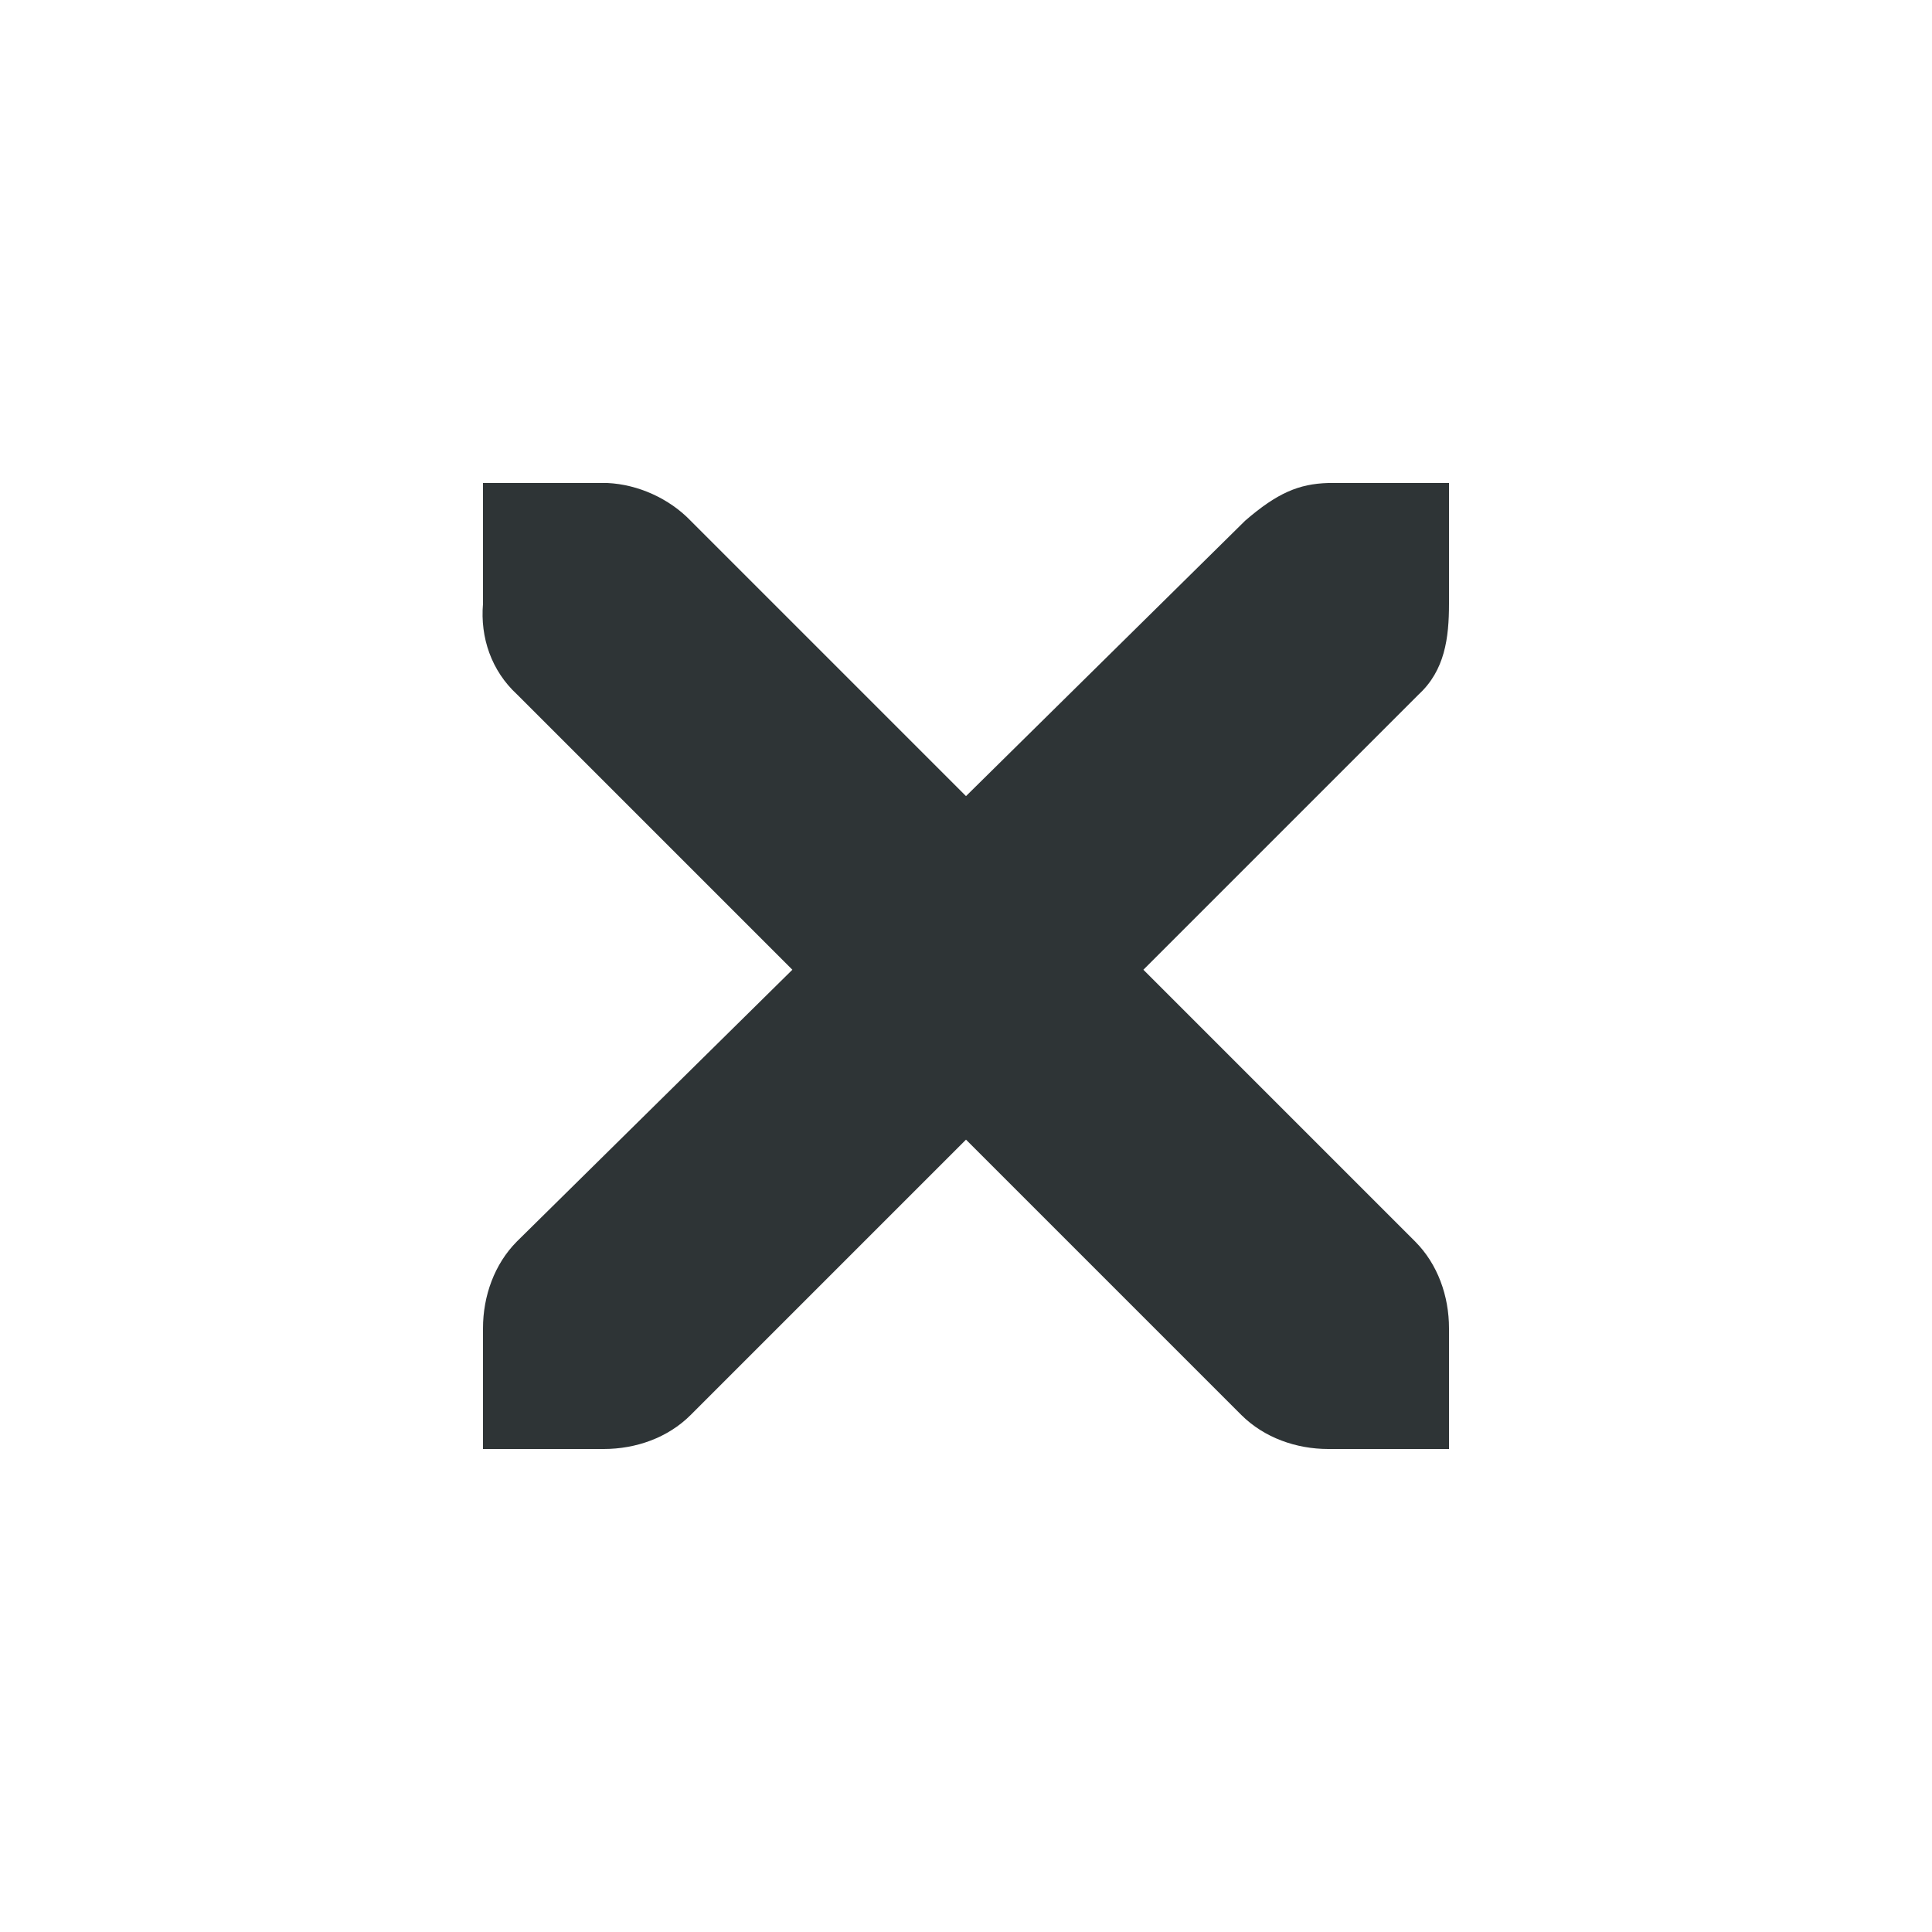
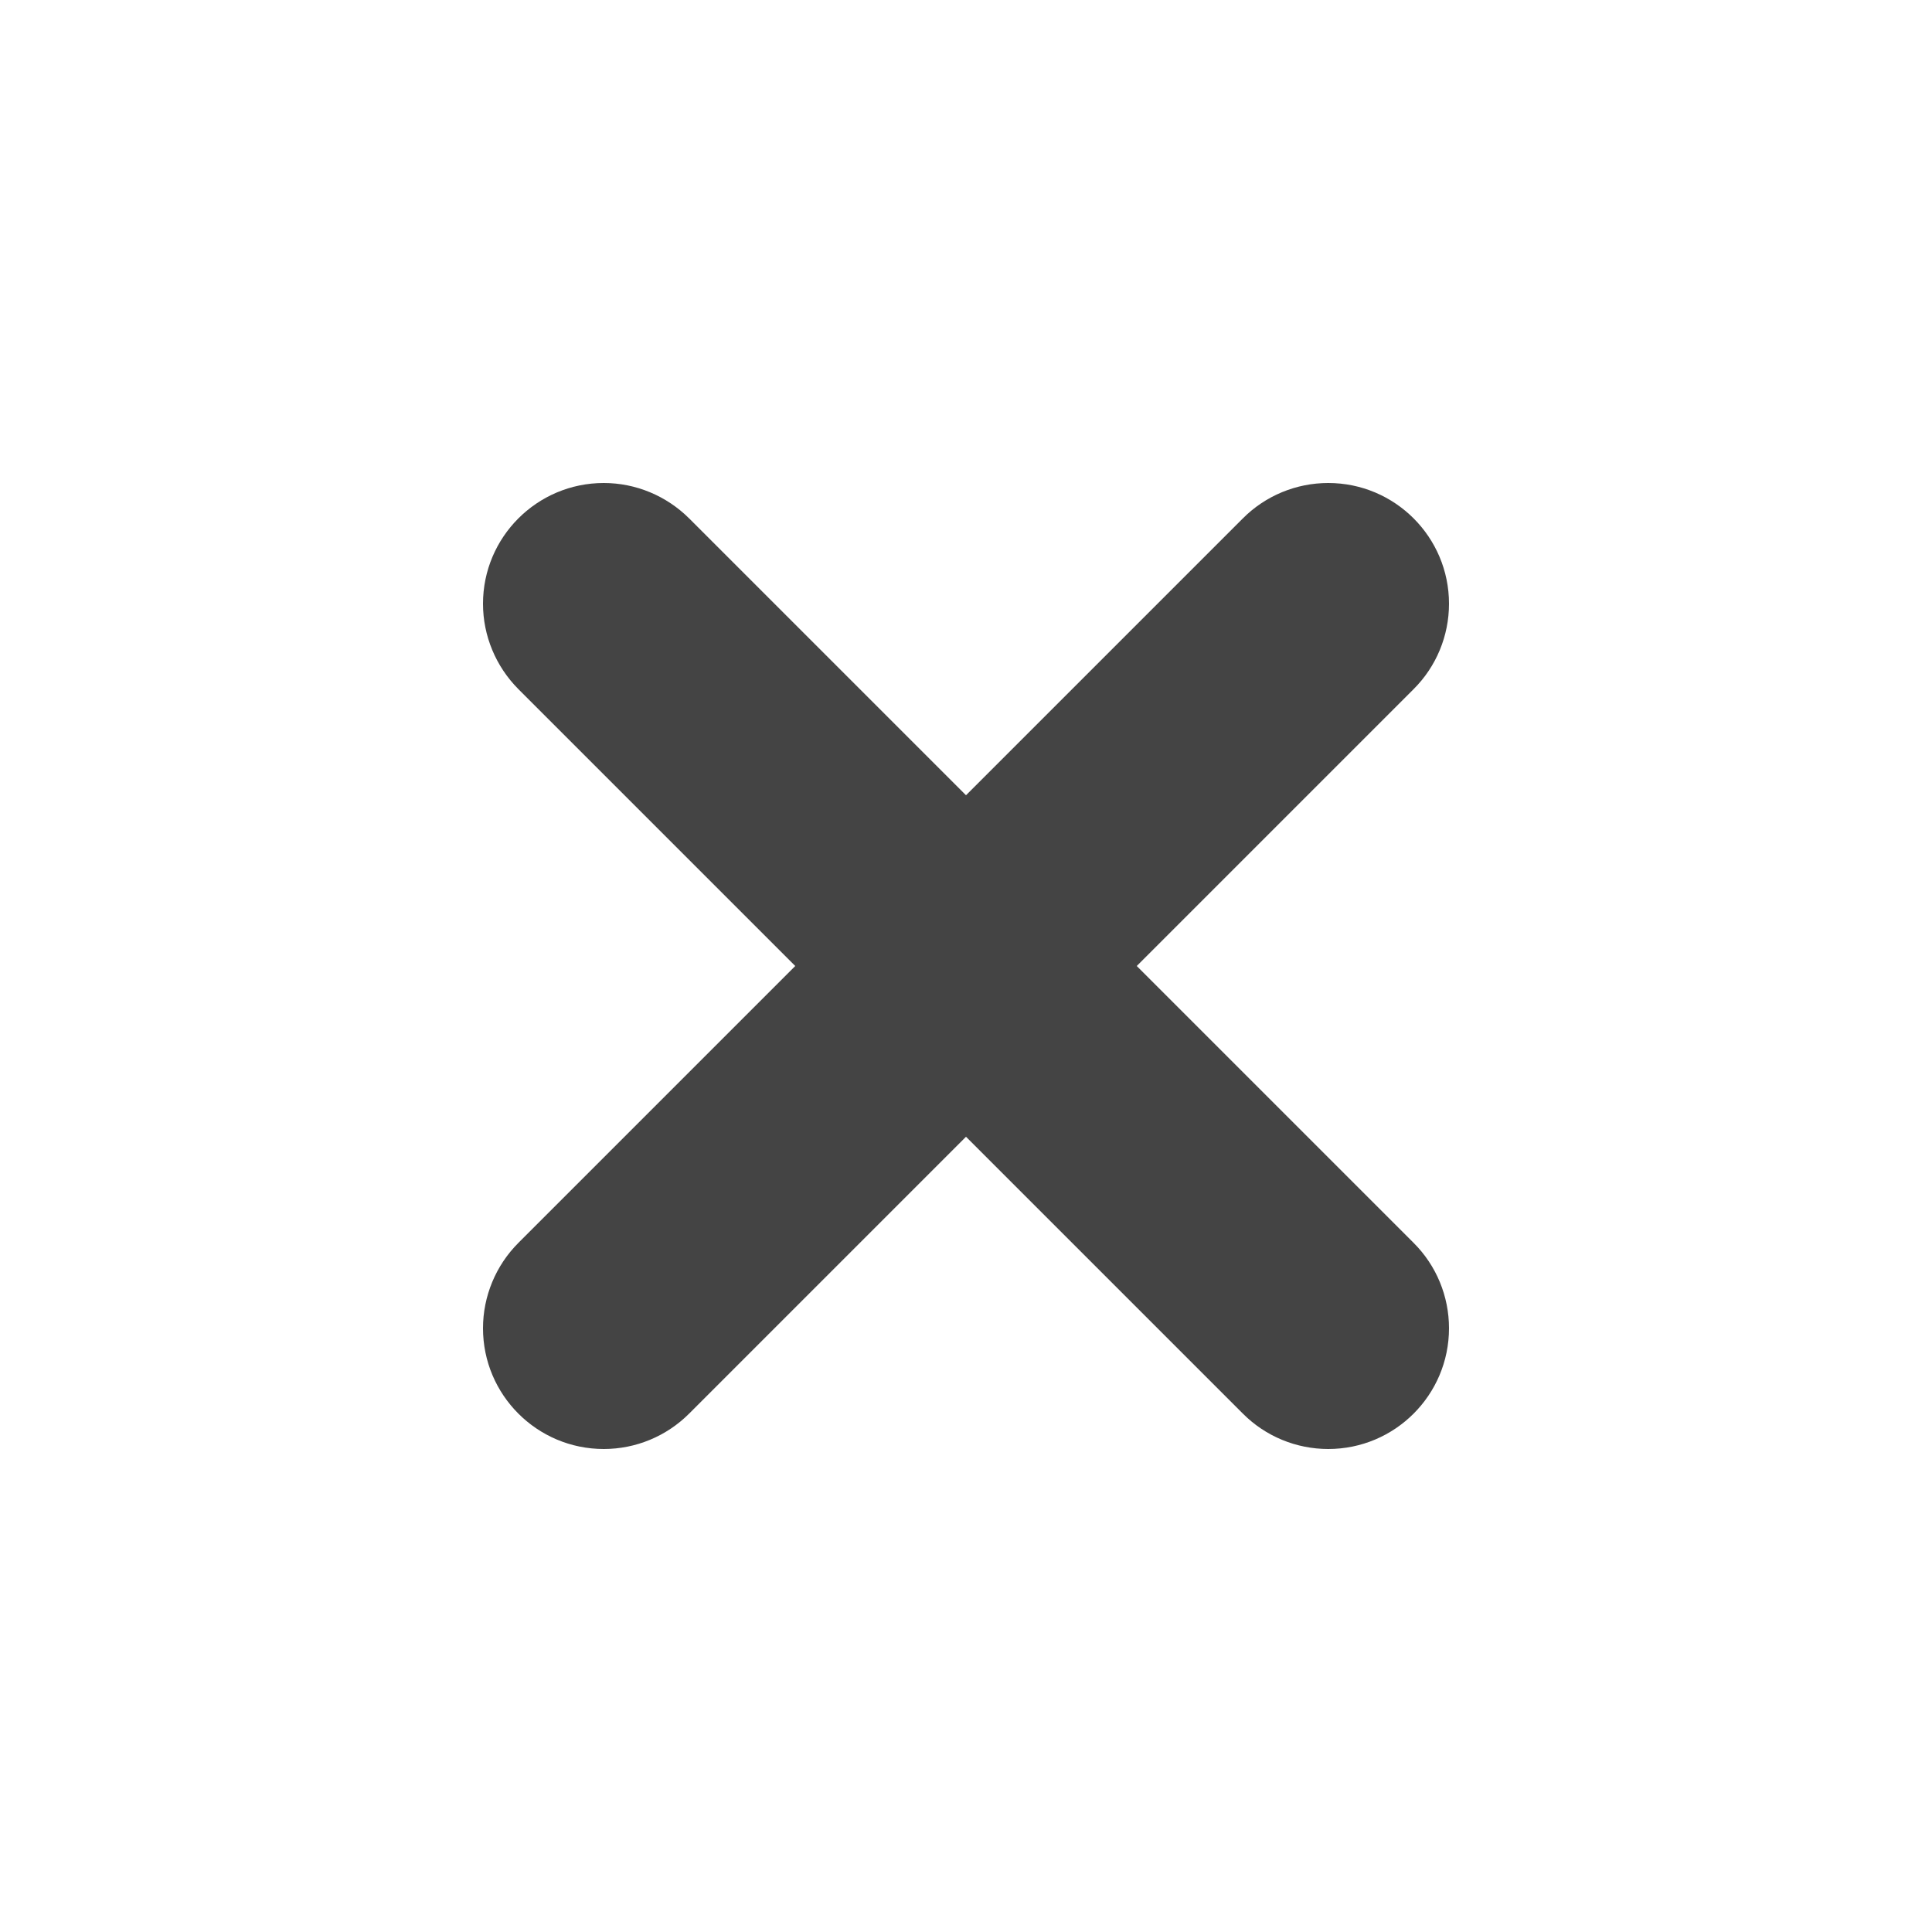
- <svg xmlns="http://www.w3.org/2000/svg" height="16px" viewBox="0 0 16 16" width="16px">
-   <path d="m 4 4 h 1 h 0.031 c 0.254 0.012 0.512 0.129 0.688 0.312 l 2.281 2.281 l 2.312 -2.281 c 0.266 -0.23 0.445 -0.305 0.688 -0.312 h 1 v 1 c 0 0.285 -0.035 0.551 -0.25 0.75 l -2.281 2.281 l 2.25 2.25 c 0.188 0.188 0.281 0.453 0.281 0.719 v 1 h -1 c -0.266 0 -0.531 -0.094 -0.719 -0.281 l -2.281 -2.281 l -2.281 2.281 c -0.188 0.188 -0.453 0.281 -0.719 0.281 h -1 v -1 c 0 -0.266 0.094 -0.531 0.281 -0.719 l 2.281 -2.25 l -2.281 -2.281 c -0.211 -0.195 -0.305 -0.469 -0.281 -0.75 z m 0 0" fill="#2e3436" />
+ <svg xmlns="http://www.w3.org/2000/svg" width="16" height="16" version="1.1">
+   <defs>
+     <style id="current-color-scheme" type="text/css">
+    .ColorScheme-Text { color:#444444; } .ColorScheme-Highlight { color:#4285f4; } .ColorScheme-NeutralText { color:#ff9800; } .ColorScheme-PositiveText { color:#4caf50; } .ColorScheme-NegativeText { color:#f44336; }
+   </style>
+   </defs>
+   <path style="fill:currentColor" class="ColorScheme-Text" d="M 5,4 C 4.448,4 4,4.448 4,5 4,5.265 4.106,5.519 4.293,5.707 L 10.293,11.707 C 10.48,11.895 10.735,12 11,12 11.552,12 12,11.552 12,11 12,10.735 11.895,10.48 11.707,10.293 L 5.707,4.293 C 5.519,4.106 5.265,4 5,4 Z" />
+   <path style="fill:currentColor" class="ColorScheme-Text" d="M 5,12 C 4.448,12 4,11.552 4,11 4,10.735 4.106,10.48 4.293,10.293 L 10.293,4.293 C 10.48,4.105 10.735,4 11,4 11.552,4 12,4.448 12,5 12,5.265 11.895,5.52 11.707,5.707 L 5.707,11.707 C 5.519,11.895 5.265,12 5,12 Z" />
</svg>
